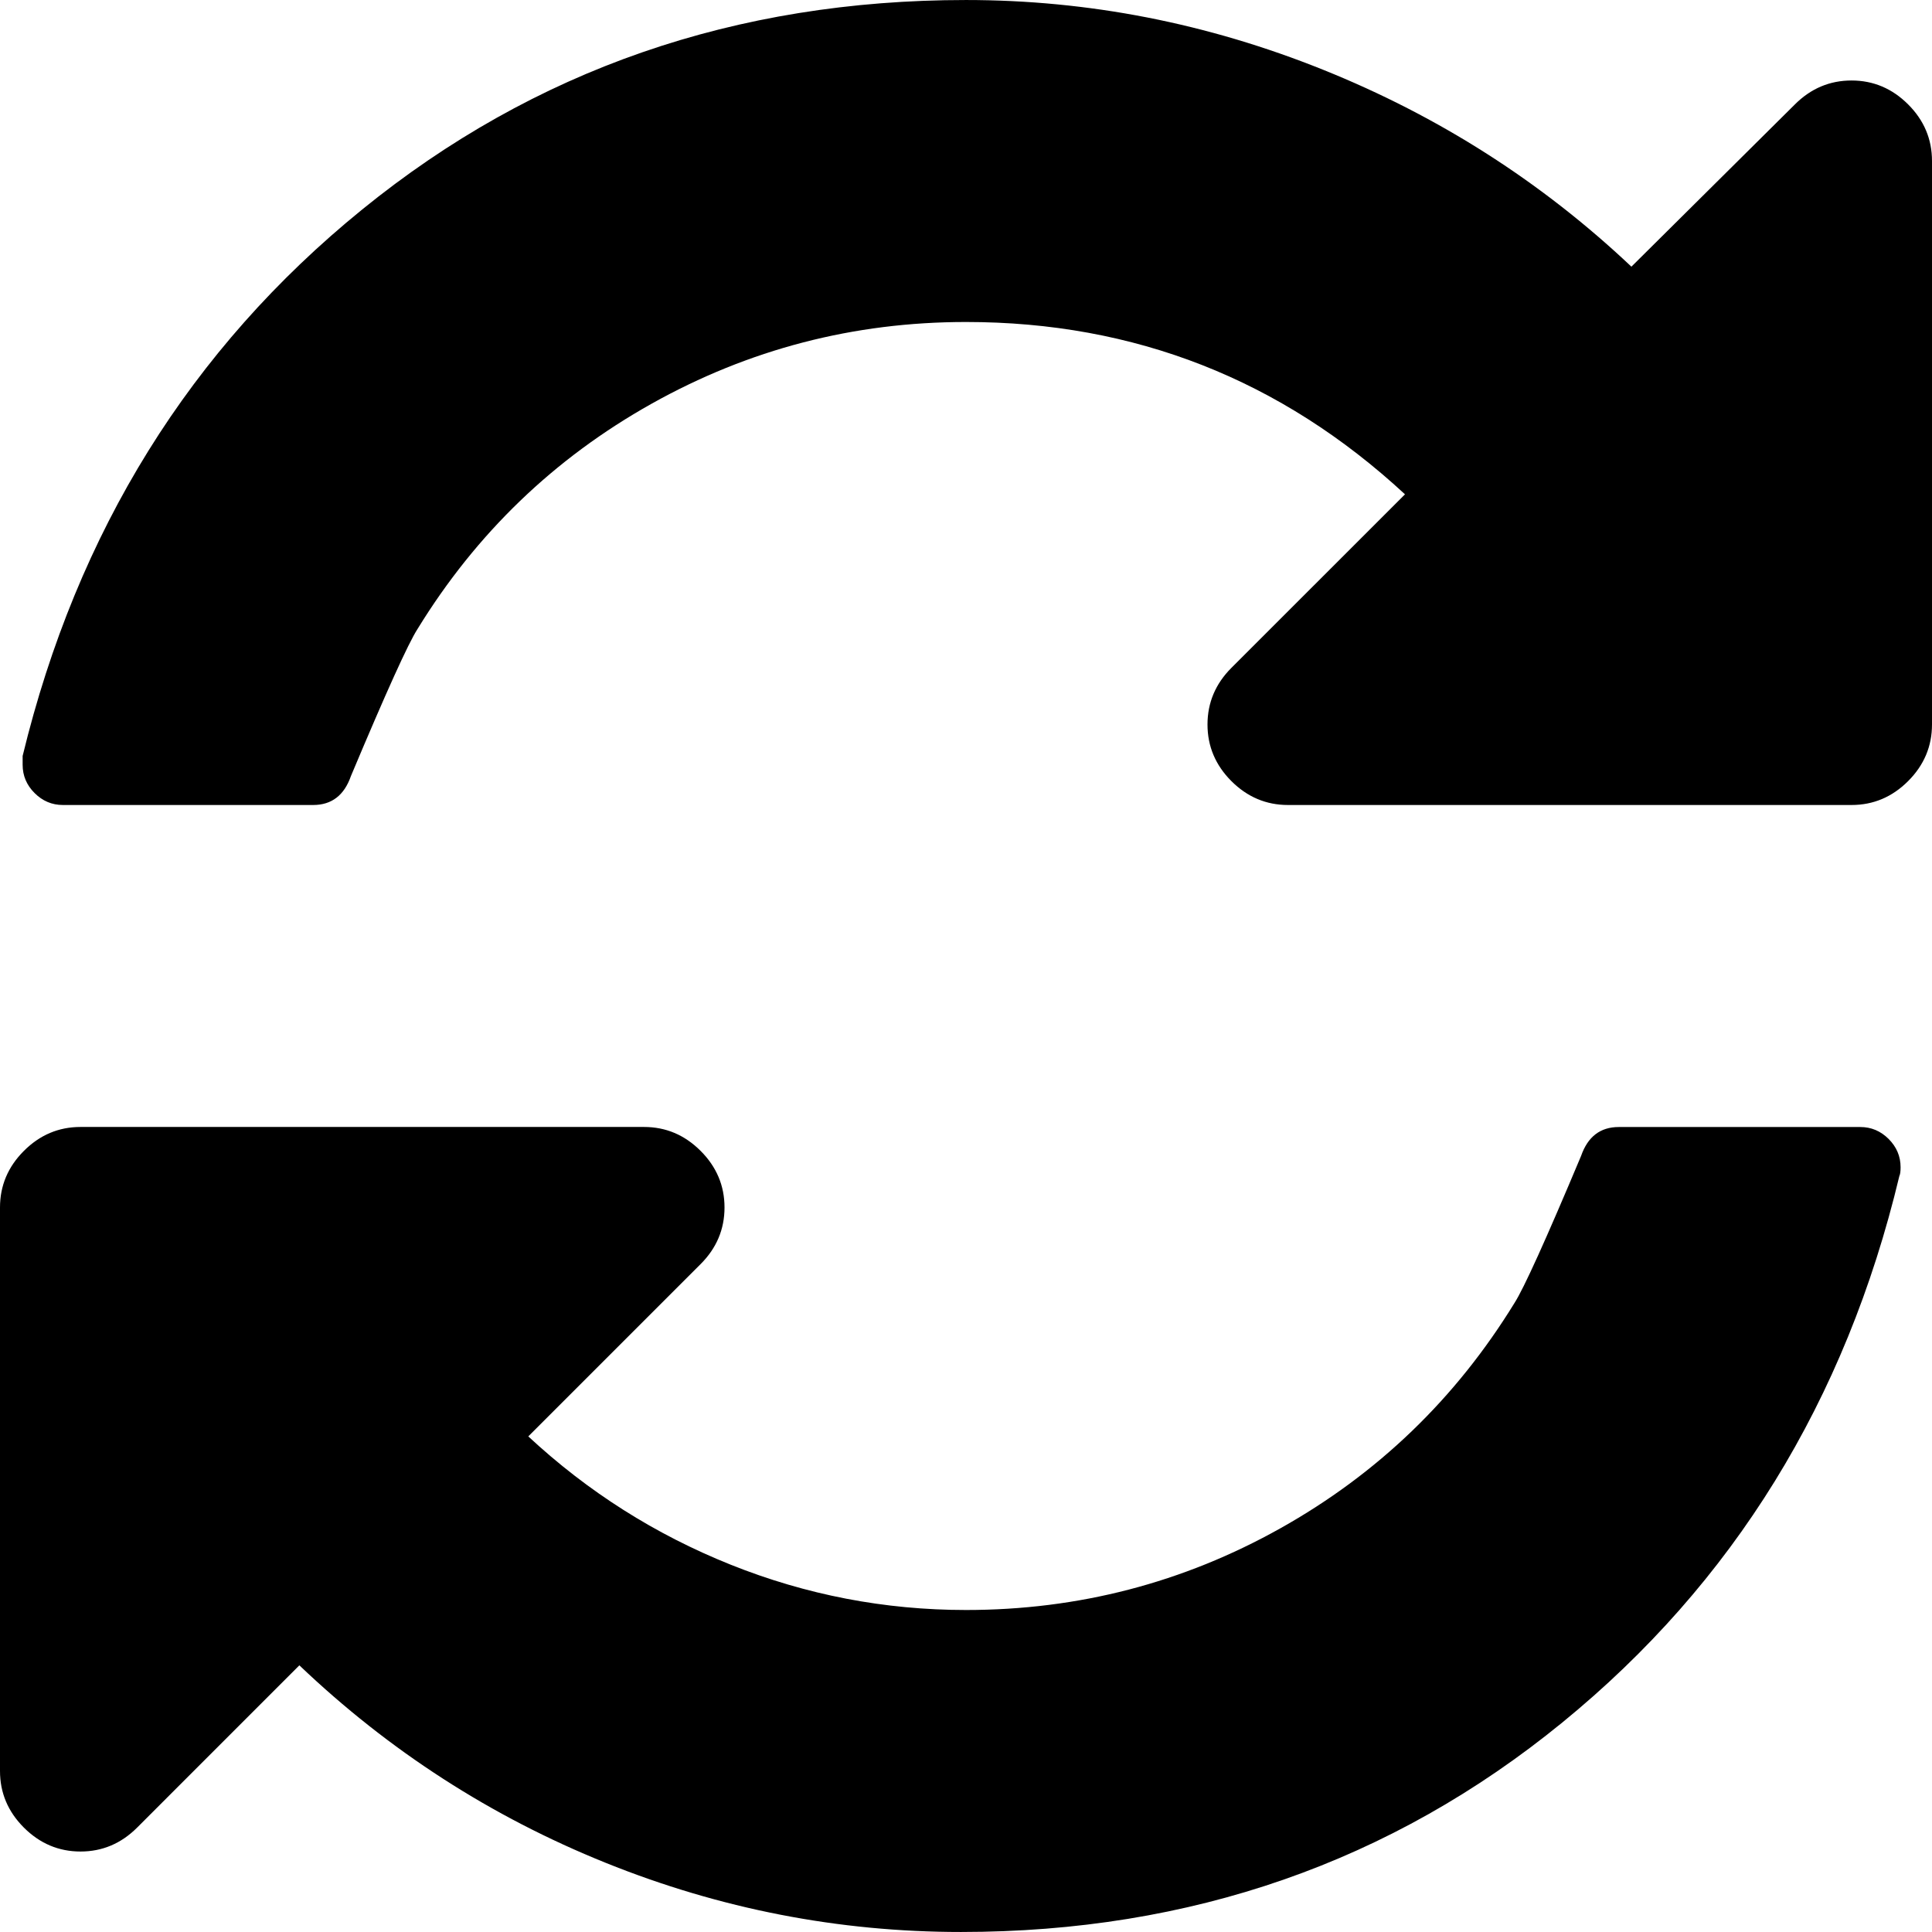
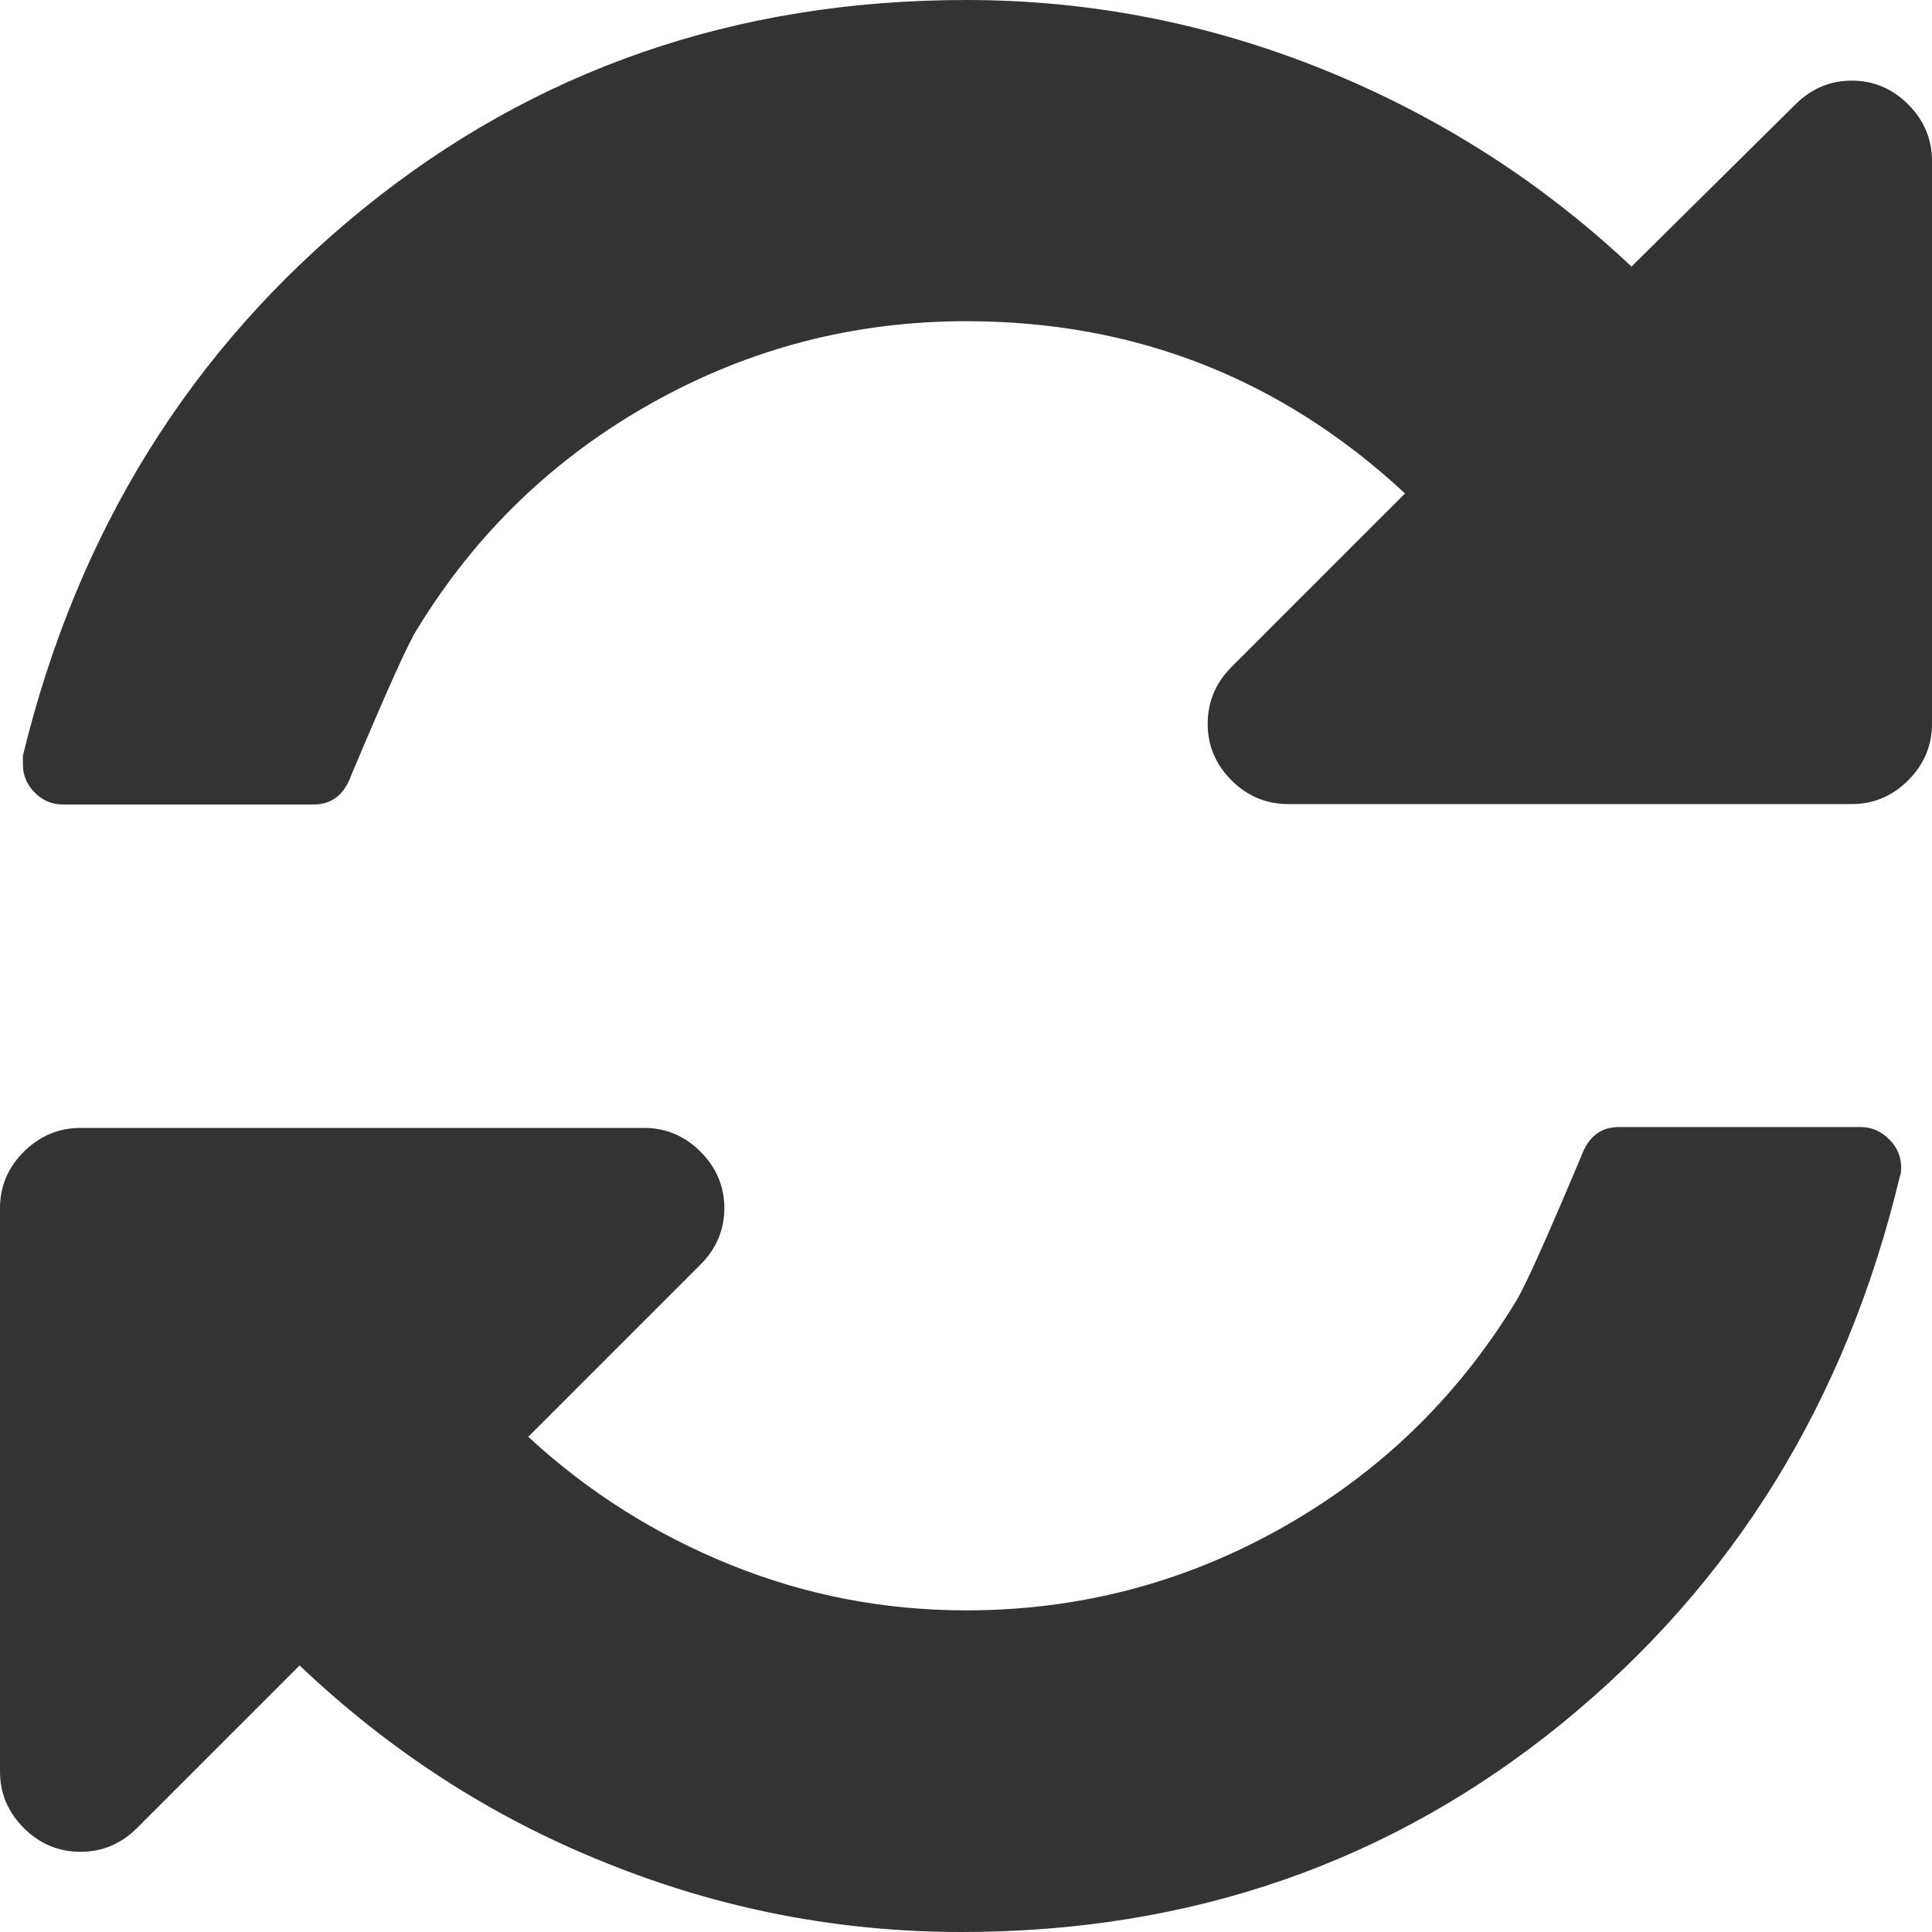
- <svg xmlns="http://www.w3.org/2000/svg" version="1.1" id="Capa_1" x="0px" y="0px" width="438.529px" height="438.528px" viewBox="0 0 438.529 438.528" style="enable-background:new 0 0 438.529 438.528;" xml:space="preserve">
+ <svg xmlns="http://www.w3.org/2000/svg" version="1.1" id="Capa_1" x="0px" y="0px" viewBox="-30 31.5 438.5 438.5" style="enable-background:new -30 31.5 438.5 438.5;" xml:space="preserve">
+   <style type="text/css">
+ 	.st0{fill:#333333;}
+ </style>
  <g>
    <g>
-       <path d="M433.109,23.694c-3.614-3.612-7.898-5.424-12.848-5.424c-4.948,0-9.226,1.812-12.847,5.424l-37.113,36.835    c-20.365-19.226-43.684-34.123-69.948-44.684C274.091,5.283,247.056,0.003,219.266,0.003c-52.344,0-98.022,15.843-137.042,47.536    C43.203,79.228,17.509,120.574,5.137,171.587v1.997c0,2.474,0.903,4.617,2.712,6.423c1.809,1.809,3.949,2.712,6.423,2.712h56.814    c4.189,0,7.042-2.19,8.566-6.565c7.993-19.032,13.035-30.166,15.131-33.403c13.322-21.698,31.023-38.734,53.103-51.106    c22.082-12.371,45.873-18.559,71.376-18.559c38.261,0,71.473,13.039,99.645,39.115l-39.406,39.397    c-3.607,3.617-5.421,7.902-5.421,12.851c0,4.948,1.813,9.231,5.421,12.847c3.621,3.617,7.905,5.424,12.854,5.424h127.906    c4.949,0,9.233-1.807,12.848-5.424c3.613-3.616,5.42-7.898,5.42-12.847V36.542C438.529,31.593,436.733,27.312,433.109,23.694z" />
-       <path d="M422.253,255.813h-54.816c-4.188,0-7.043,2.187-8.562,6.566c-7.99,19.034-13.038,30.163-15.129,33.4    c-13.326,21.693-31.028,38.735-53.102,51.106c-22.083,12.375-45.874,18.556-71.378,18.556c-18.461,0-36.259-3.423-53.387-10.273    c-17.13-6.858-32.454-16.567-45.966-29.13l39.115-39.112c3.615-3.613,5.424-7.901,5.424-12.847c0-4.948-1.809-9.236-5.424-12.847    c-3.617-3.62-7.898-5.431-12.847-5.431H18.274c-4.952,0-9.235,1.811-12.851,5.431C1.807,264.844,0,269.132,0,274.08v127.907    c0,4.945,1.807,9.232,5.424,12.847c3.619,3.61,7.902,5.428,12.851,5.428c4.948,0,9.229-1.817,12.847-5.428l36.829-36.833    c20.367,19.41,43.542,34.355,69.523,44.823c25.981,10.472,52.866,15.701,80.653,15.701c52.155,0,97.643-15.845,136.471-47.534    c38.828-31.688,64.333-73.042,76.52-124.05c0.191-0.38,0.281-1.047,0.281-1.995c0-2.478-0.907-4.612-2.715-6.427    C426.874,256.72,424.731,255.813,422.253,255.813z" />
+       <path class="st0" d="M403.1,55.2c-3.6-3.6-7.9-5.4-12.8-5.4c-4.9,0-9.2,1.8-12.8,5.4L340.3,92c-20.4-19.2-43.7-34.1-69.9-44.7    c-26.3-10.6-53.3-15.8-81.1-15.8c-52.3,0-98,15.8-137,47.5c-39,31.7-64.7,73-77.1,124v2c0,2.5,0.9,4.6,2.7,6.4    c1.8,1.8,3.9,2.7,6.4,2.7h56.8c4.2,0,7-2.2,8.6-6.6c8-19,13-30.2,15.1-33.4c13.3-21.7,31-38.7,53.1-51.1    c22.1-12.4,45.9-18.6,71.4-18.6c38.3,0,71.5,13,99.6,39.1l-39.4,39.4c-3.6,3.6-5.4,7.9-5.4,12.9c0,4.9,1.8,9.2,5.4,12.8    c3.6,3.6,7.9,5.4,12.9,5.4h127.9c4.9,0,9.2-1.8,12.8-5.4c3.6-3.6,5.4-7.9,5.4-12.8V68C408.5,63.1,406.7,58.8,403.1,55.2z" />
+       <path class="st0" d="M392.3,287.3h-54.8c-4.2,0-7,2.2-8.6,6.6c-8,19-13,30.2-15.1,33.4c-13.3,21.7-31,38.7-53.1,51.1    c-22.1,12.4-45.9,18.6-71.4,18.6c-18.5,0-36.3-3.4-53.4-10.3c-17.1-6.9-32.5-16.6-46-29.1l39.1-39.1c3.6-3.6,5.4-7.9,5.4-12.8    c0-4.9-1.8-9.2-5.4-12.8c-3.6-3.6-7.9-5.4-12.8-5.4H-11.7c-5,0-9.2,1.8-12.9,5.4c-3.6,3.6-5.4,7.9-5.4,12.8v127.9    c0,4.9,1.8,9.2,5.4,12.8c3.6,3.6,7.9,5.4,12.9,5.4c4.9,0,9.2-1.8,12.8-5.4L38,409.5c20.4,19.4,43.5,34.4,69.5,44.8    c26,10.5,52.9,15.7,80.7,15.7c52.2,0,97.6-15.8,136.5-47.5c38.8-31.7,64.3-73,76.5-124c0.2-0.4,0.3-1,0.3-2c0-2.5-0.9-4.6-2.7-6.4    C396.9,288.2,394.7,287.3,392.3,287.3z" />
    </g>
  </g>
-   <g>
- </g>
-   <g>
- </g>
-   <g>
- </g>
-   <g>
- </g>
-   <g>
- </g>
-   <g>
- </g>
-   <g>
- </g>
-   <g>
- </g>
-   <g>
- </g>
-   <g>
- </g>
-   <g>
- </g>
-   <g>
- </g>
-   <g>
- </g>
-   <g>
- </g>
-   <g>
- </g>
</svg>
